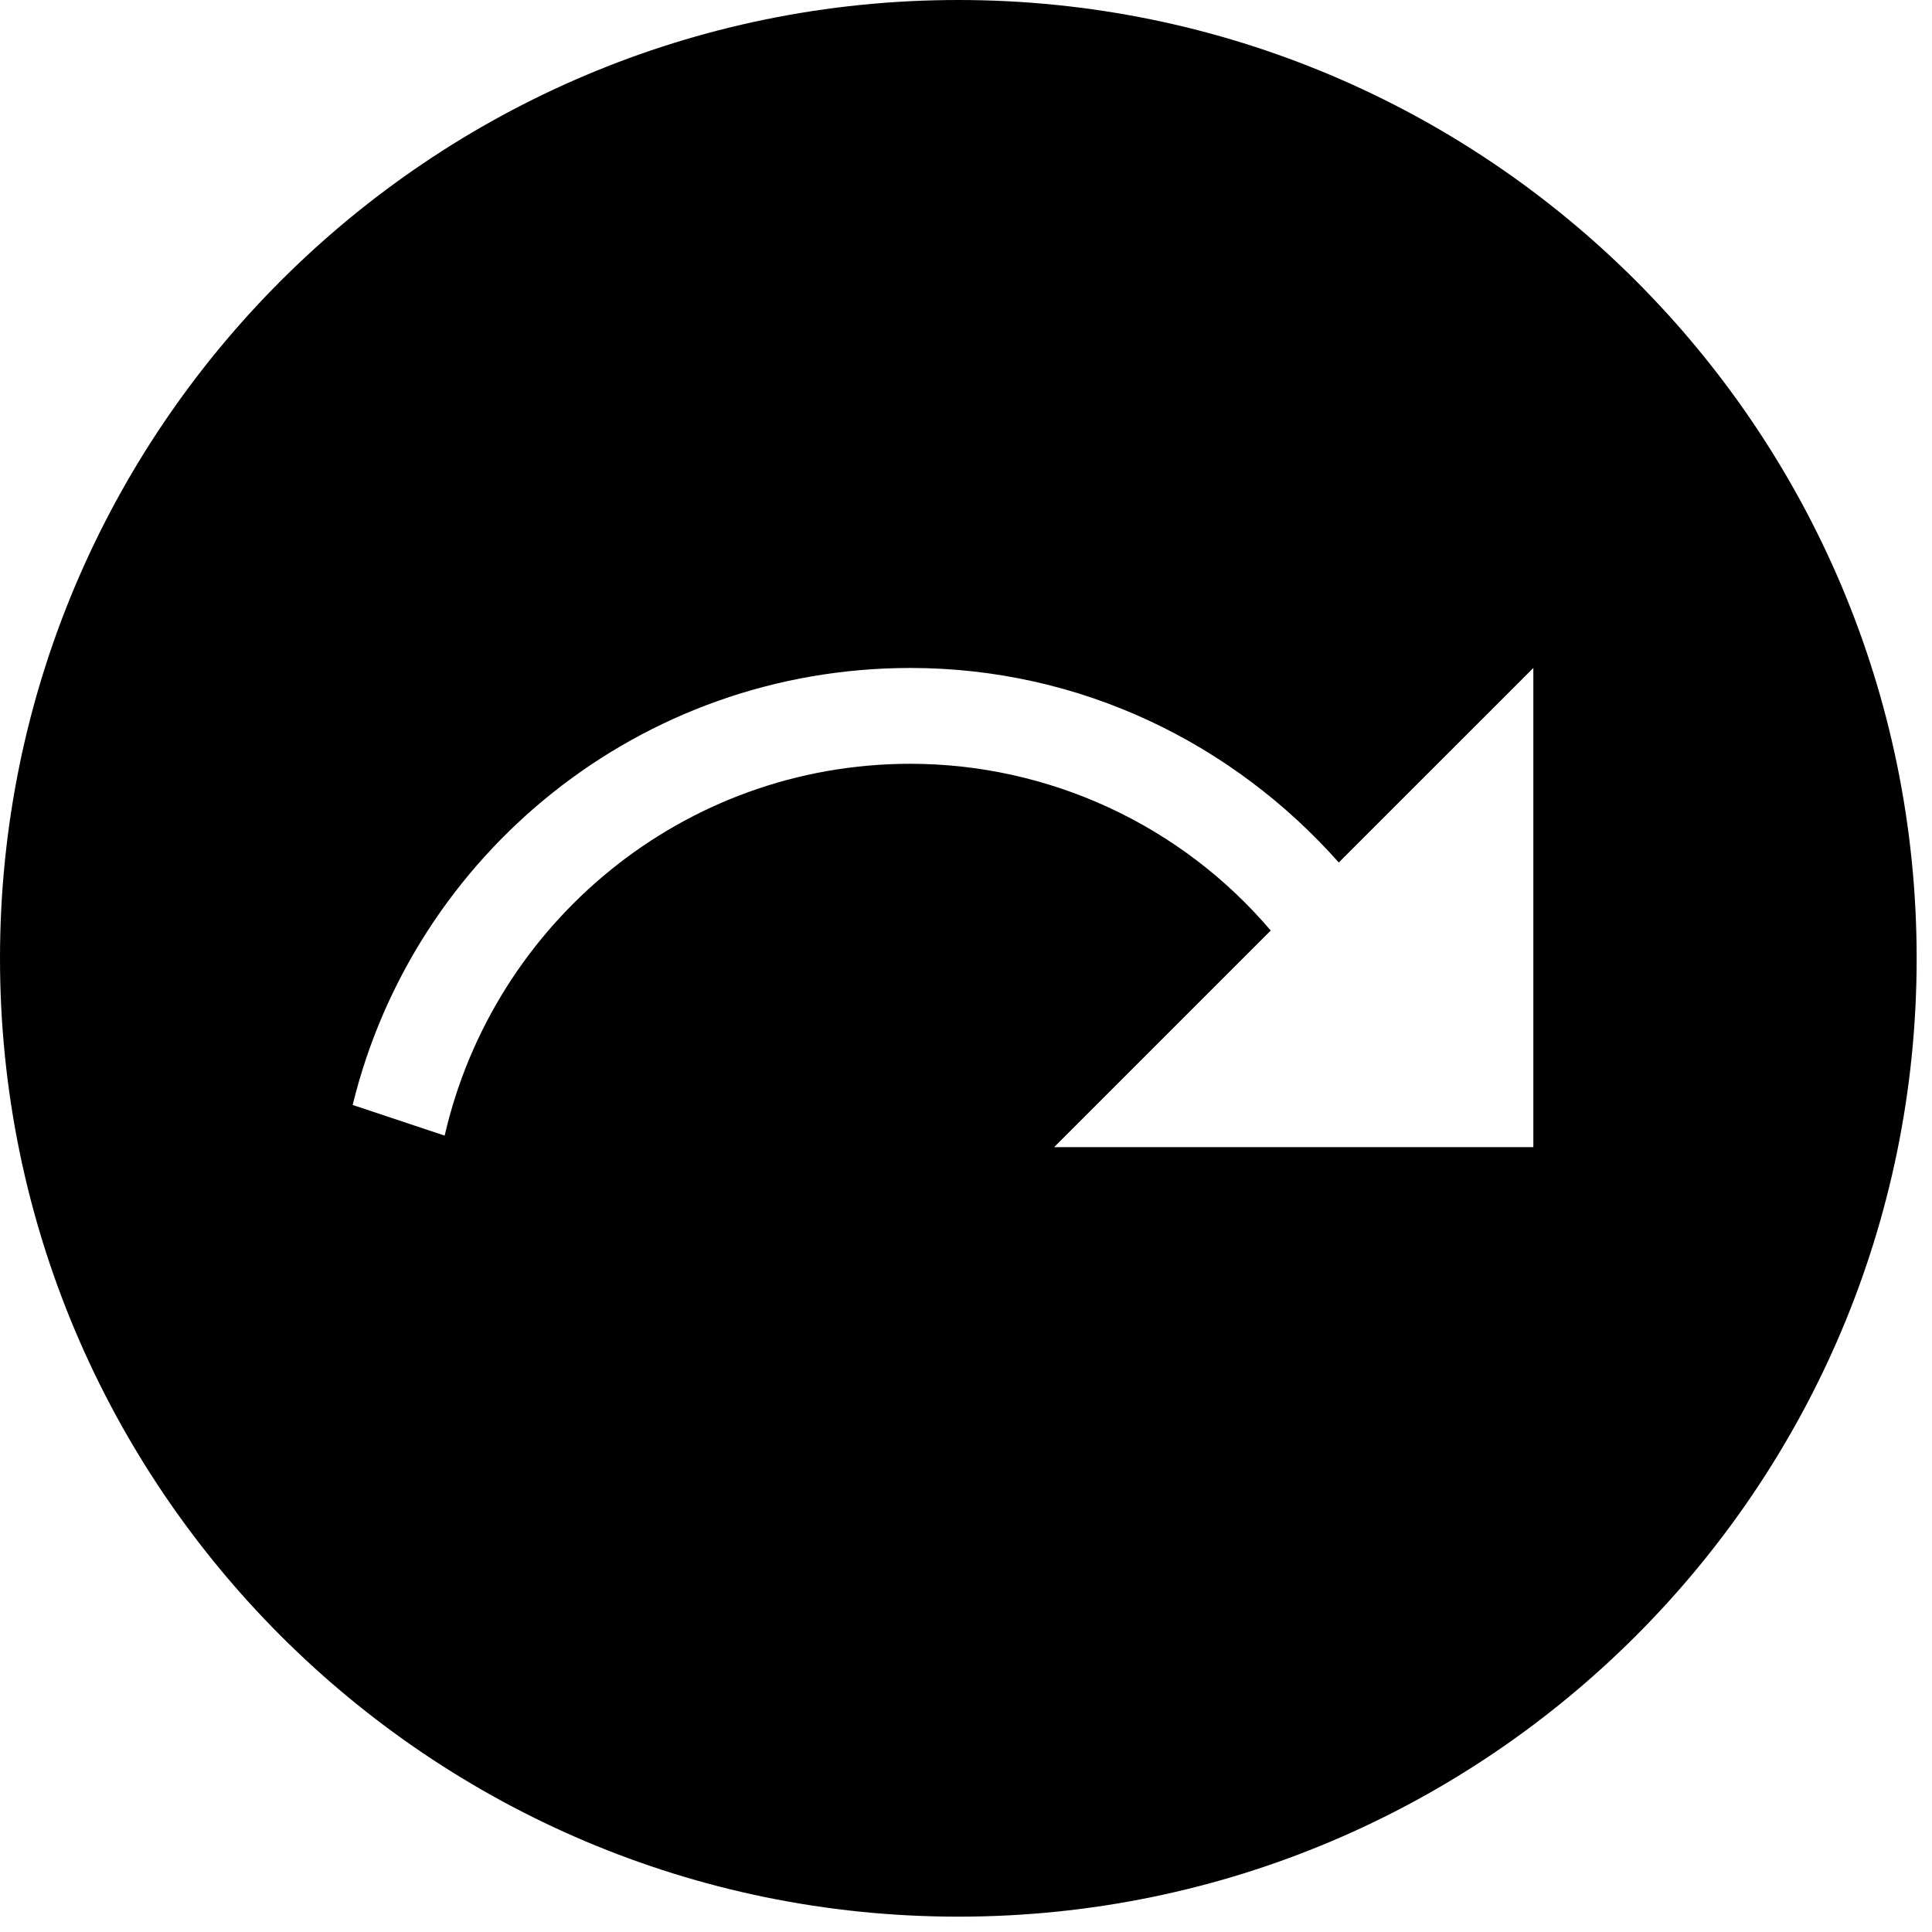
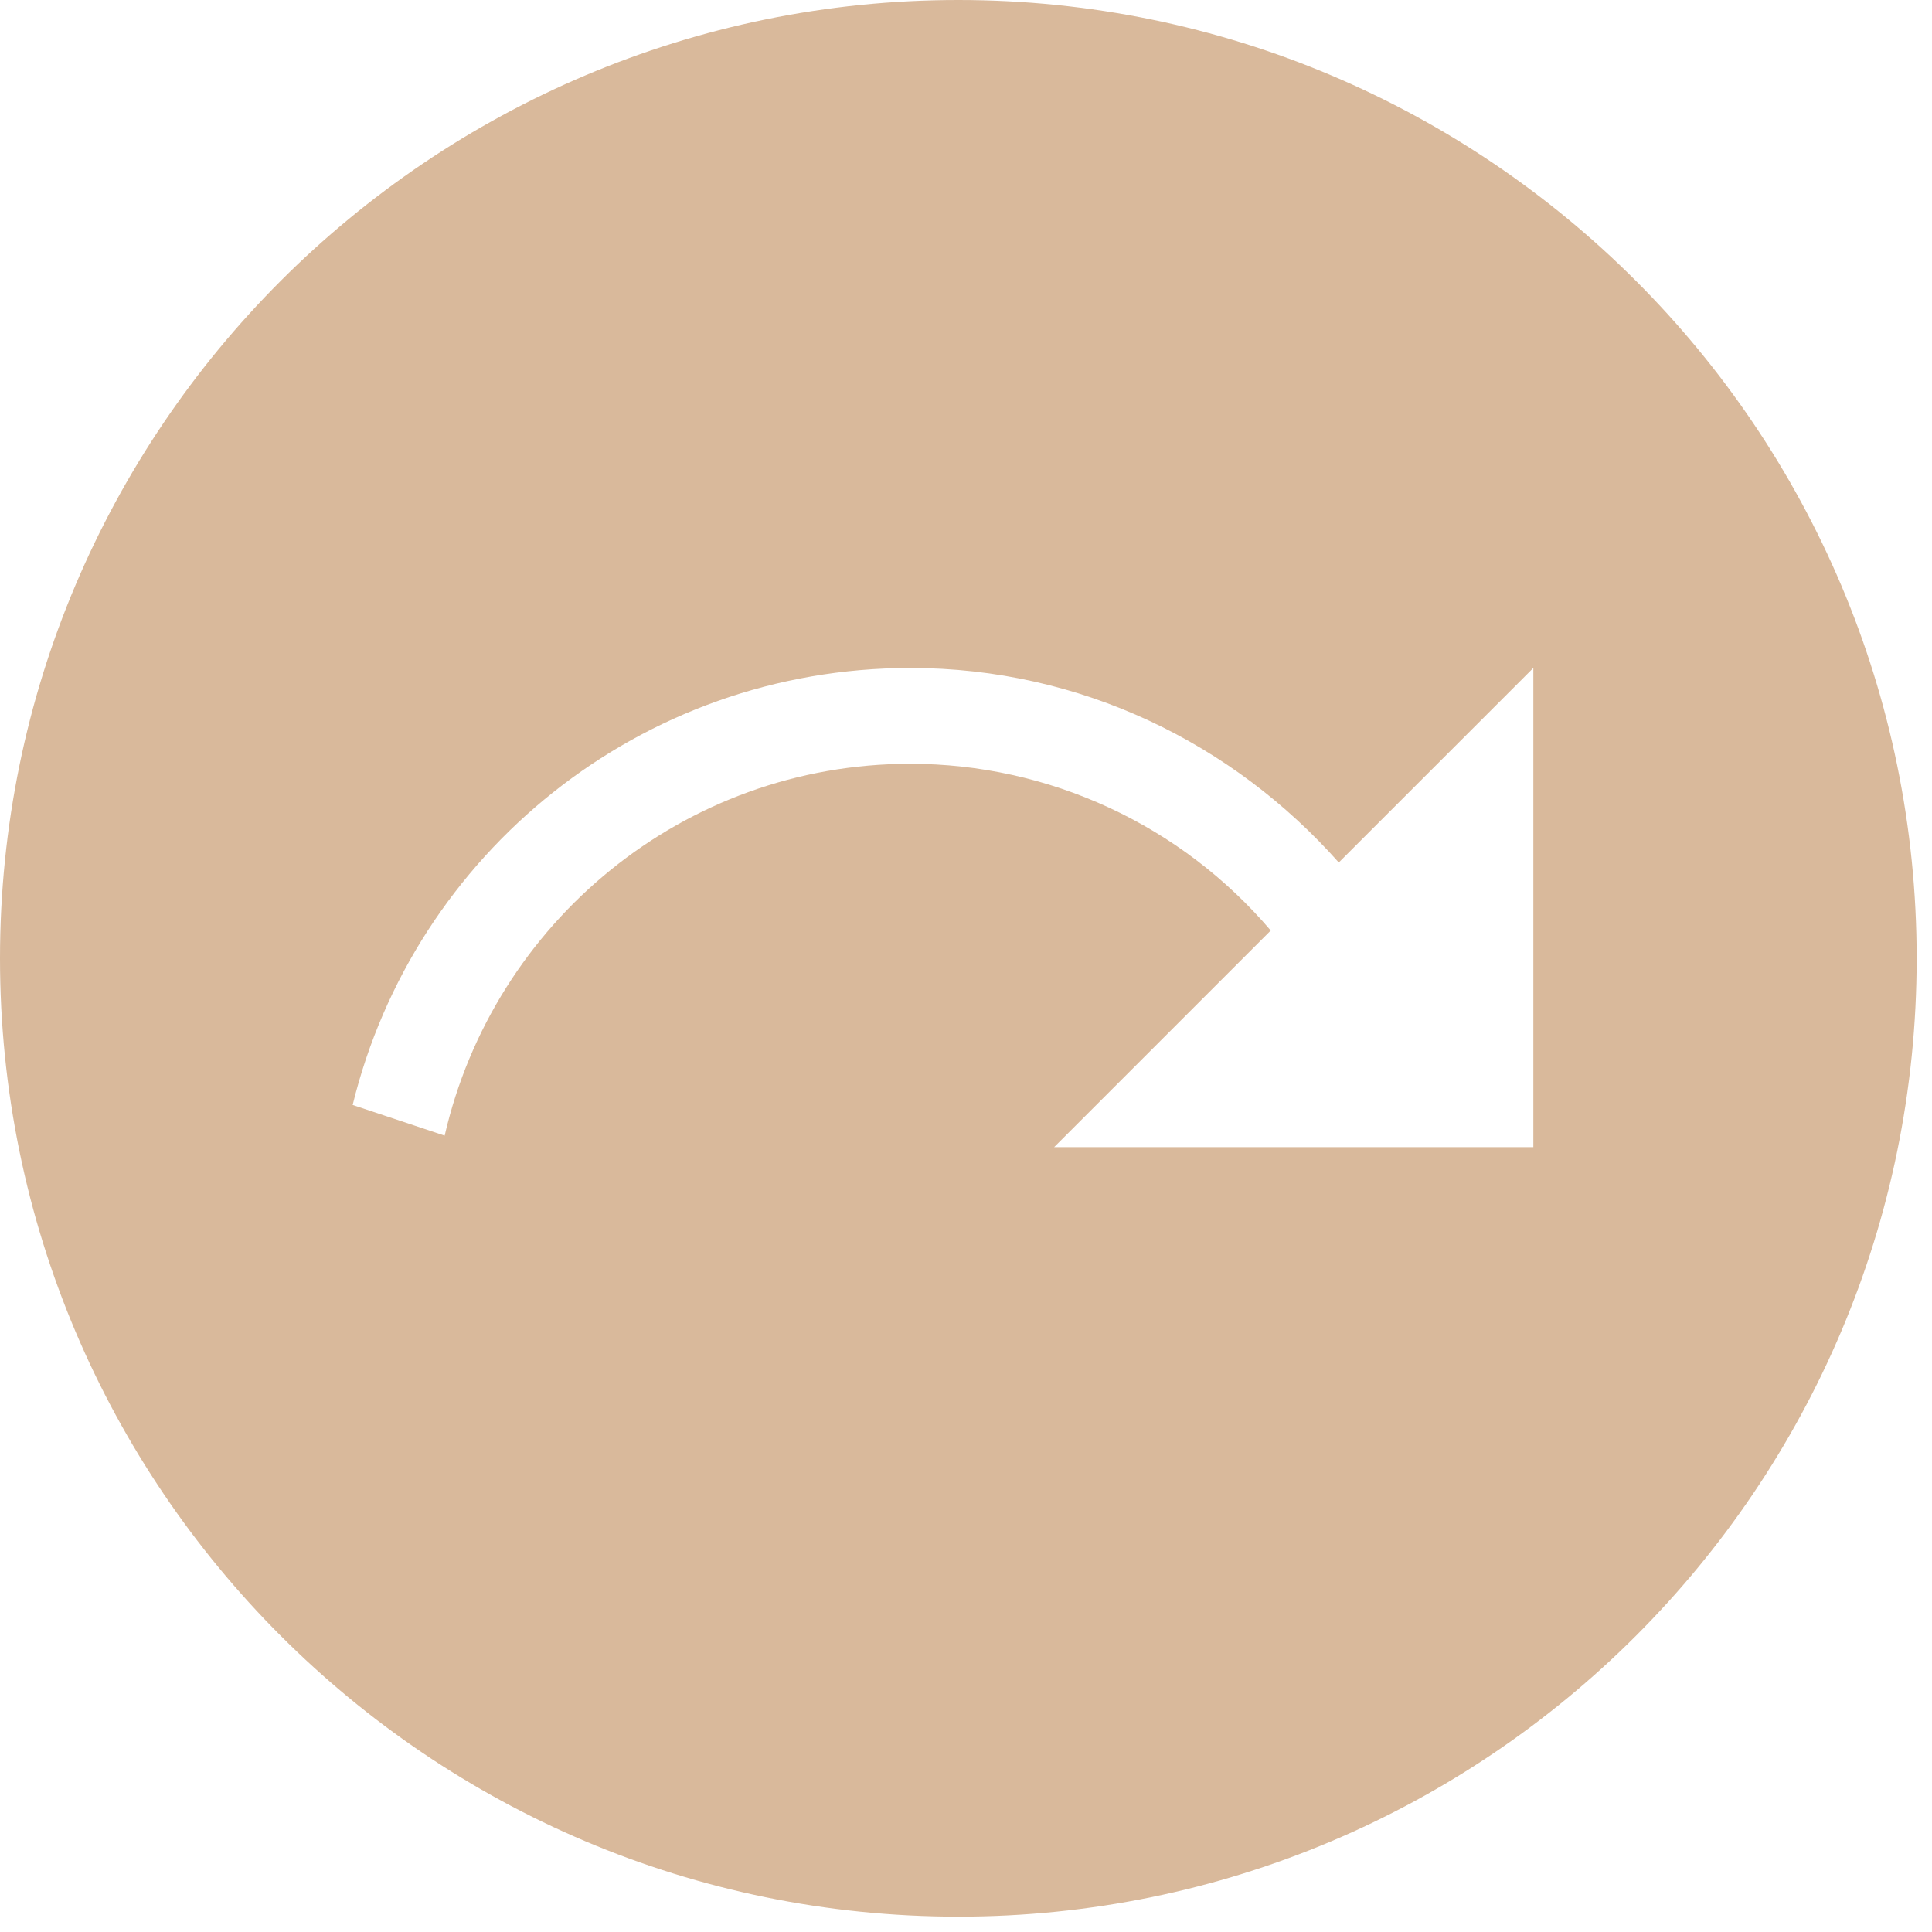
<svg xmlns="http://www.w3.org/2000/svg" width="40" height="40" viewBox="0 0 84 84" fill="none">
-   <path d="M41.667 0C18.667 0 0 18.667 0 41.667C0 64.667 18.667 83.333 41.667 83.333C64.667 83.333 83.333 64.667 83.333 41.667C83.333 18.667 64.667 0 41.667 0ZM66.667 49.875H45.833L55.25 40.458C53.319 38.188 50.918 36.363 48.213 35.112C45.508 33.86 42.564 33.21 39.583 33.208C29.708 33.208 21.458 40.125 19.333 49.375L15.333 48.042C18 37.125 27.833 29.042 39.583 29.042C47 29.042 53.625 32.333 58.208 37.5L66.667 29.042V49.875Z" fill="black" />
+   <path d="M41.667 0C18.667 0 0 18.667 0 41.667C0 64.667 18.667 83.333 41.667 83.333C64.667 83.333 83.333 64.667 83.333 41.667C83.333 18.667 64.667 0 41.667 0ZM66.667 49.875H45.833L55.25 40.458C53.319 38.188 50.918 36.363 48.213 35.112C45.508 33.86 42.564 33.21 39.583 33.208C29.708 33.208 21.458 40.125 19.333 49.375L15.333 48.042C18 37.125 27.833 29.042 39.583 29.042C47 29.042 53.625 32.333 58.208 37.5L66.667 29.042V49.875Z" fill="#D9B99B" />
</svg>
